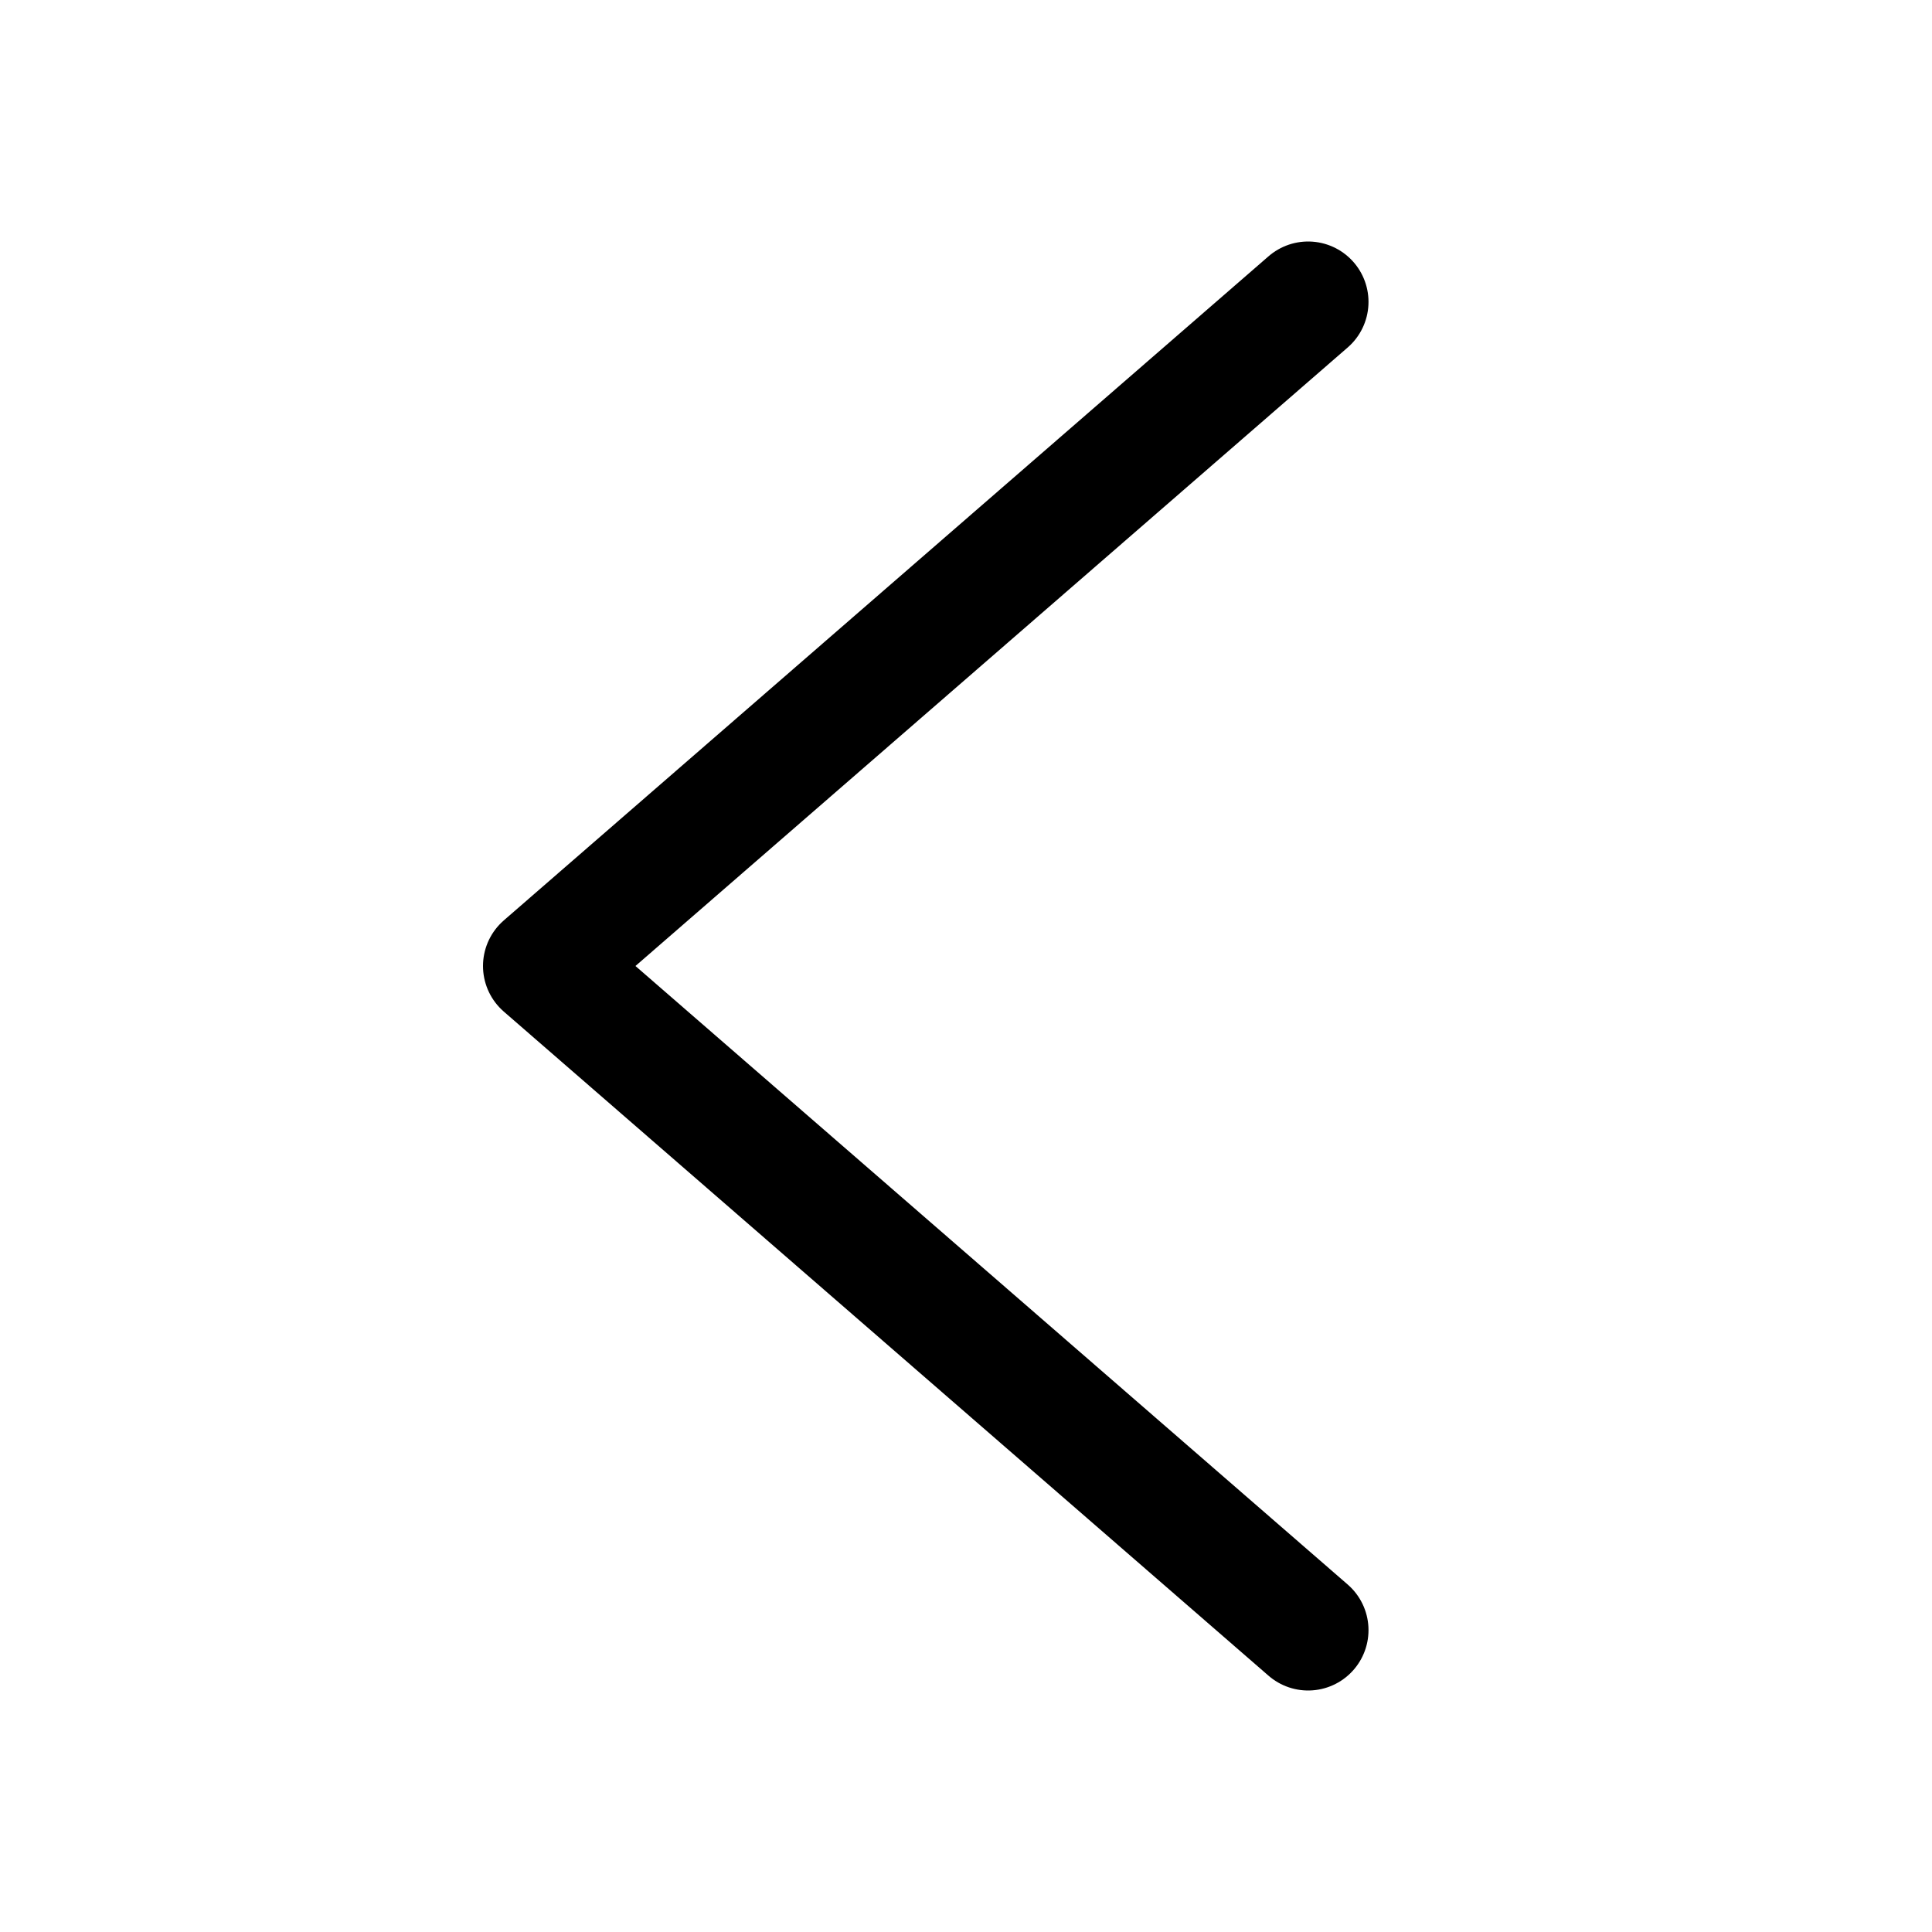
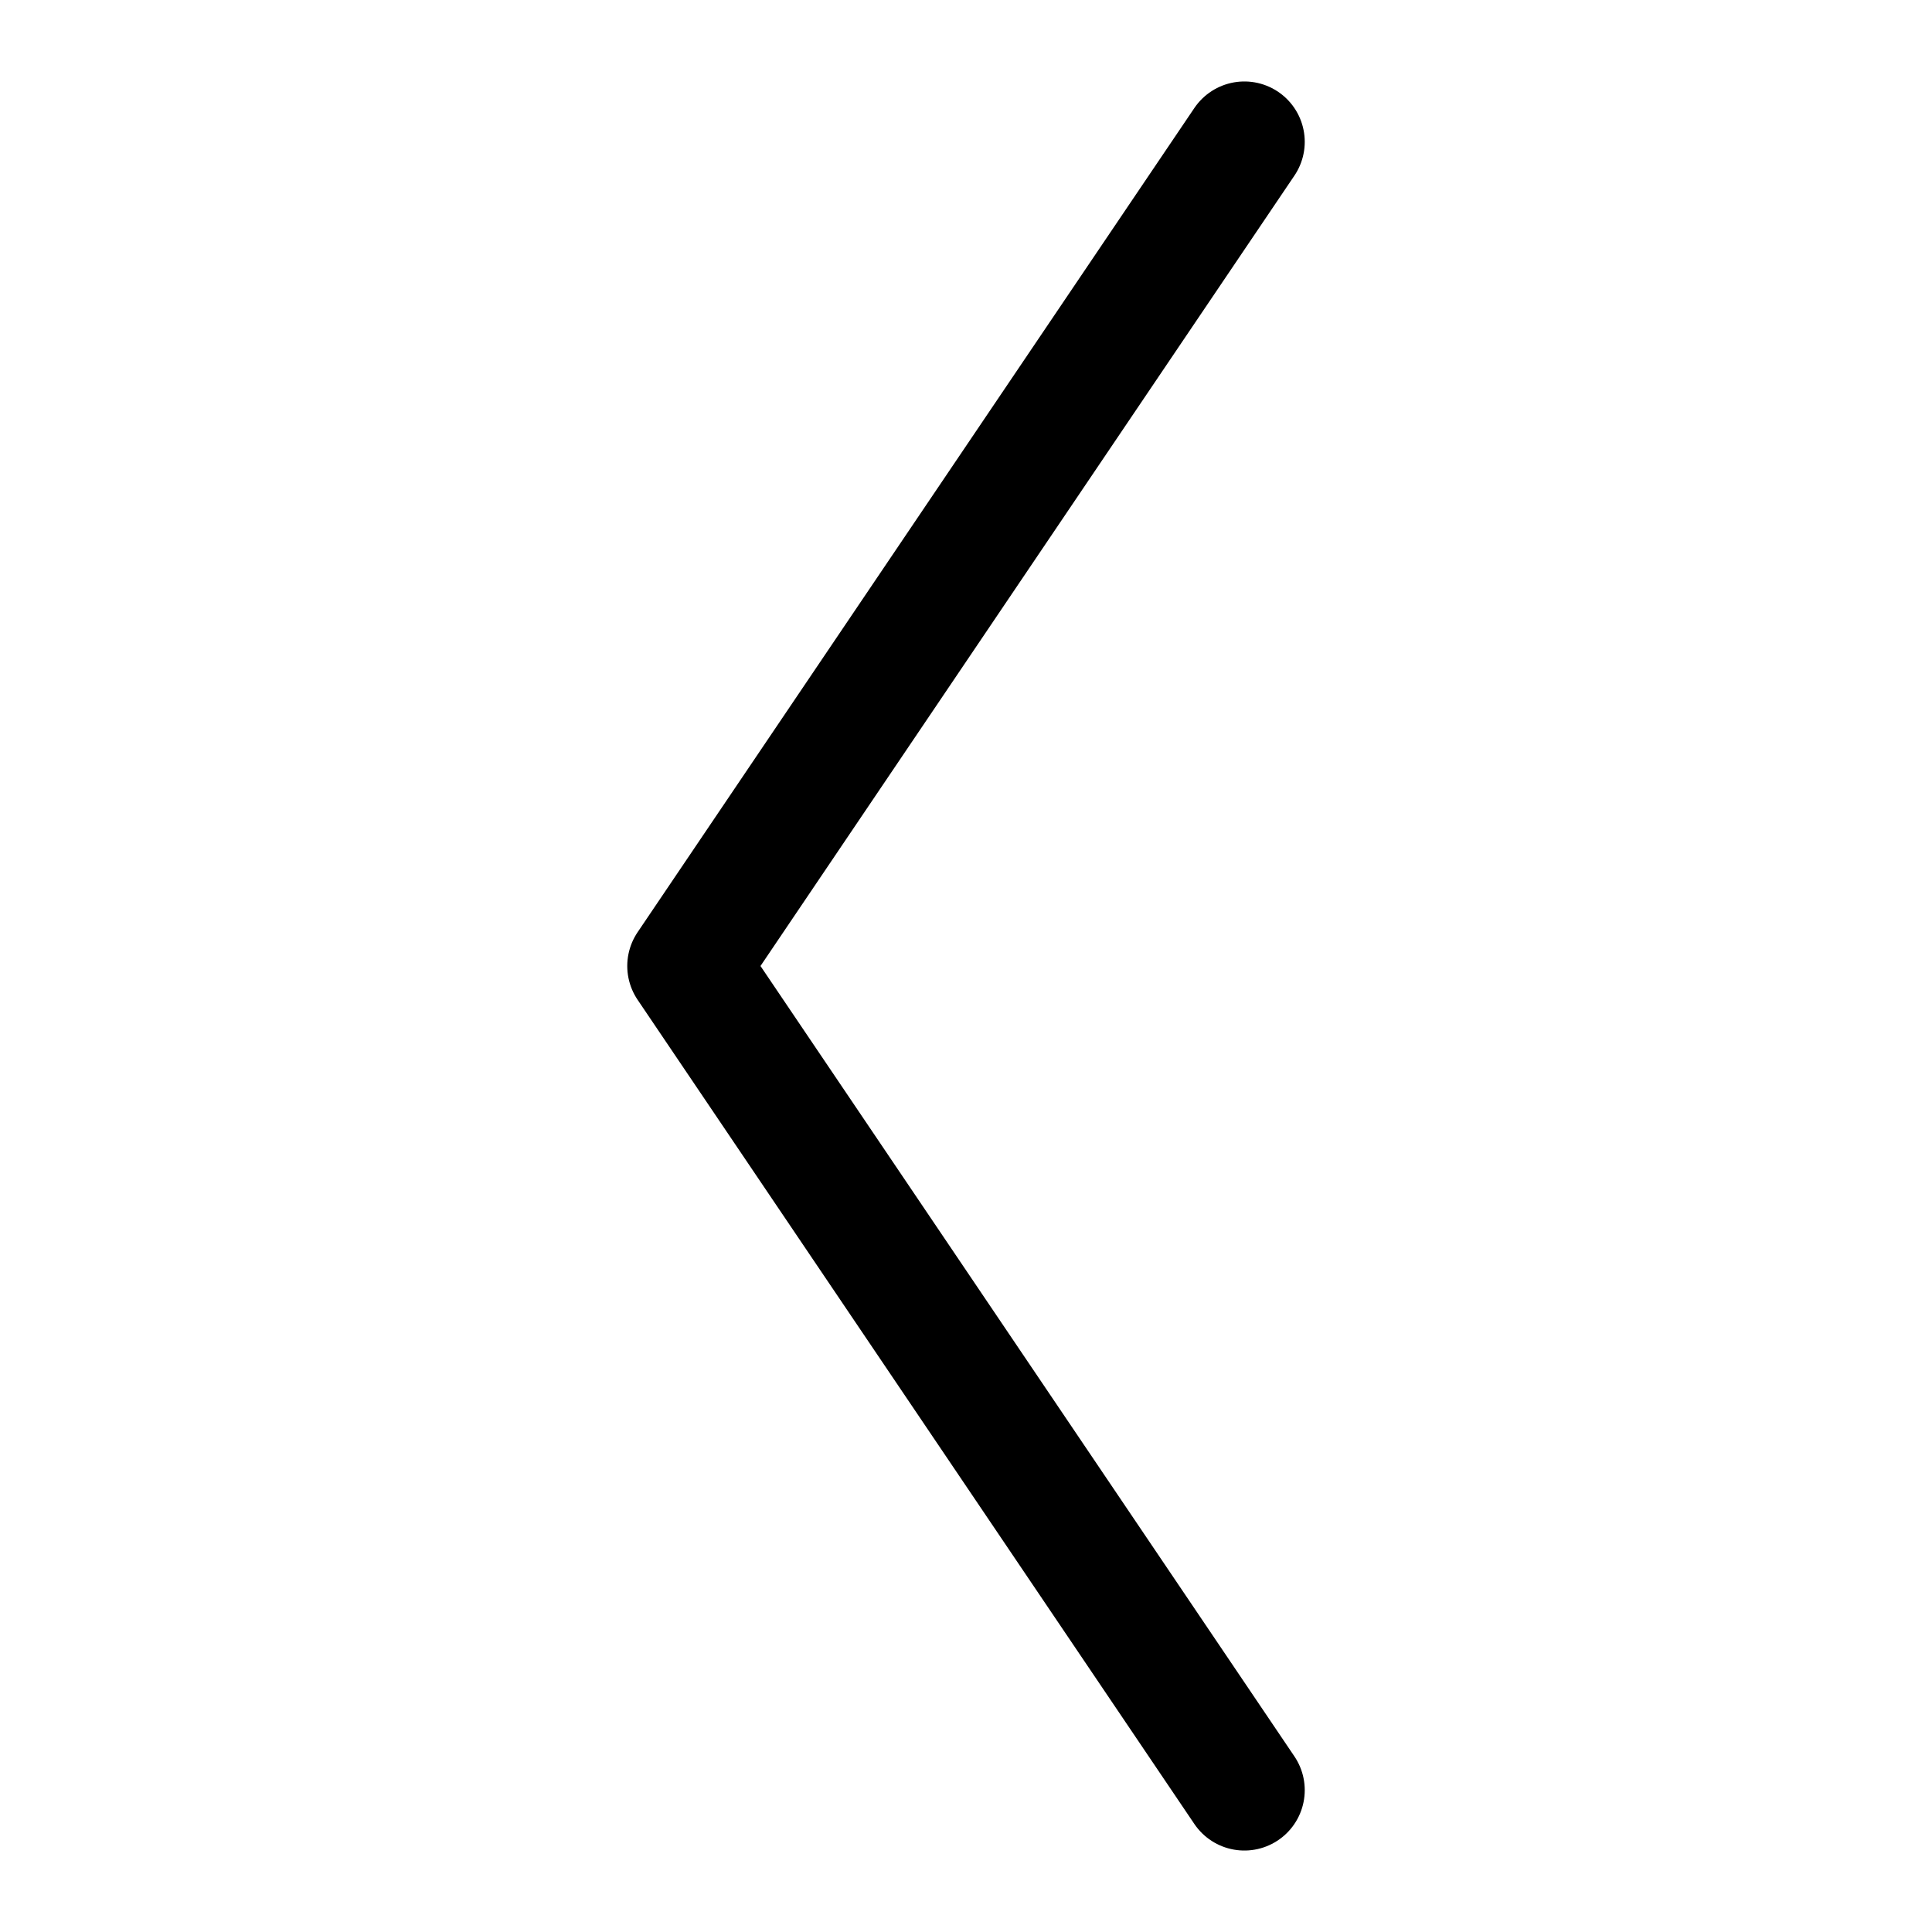
<svg xmlns="http://www.w3.org/2000/svg" width="24" height="24" viewBox="0 0 24 24" fill="none" data-fui-icon="true">
-   <path d="M16.25 20.25L6.75 12L16.25 3.75" stroke="currentColor" stroke-width="1.5" stroke-linecap="round" stroke-linejoin="round" />
+   <path d="M15.458 22.238L8.542 12L15.458 1.762" stroke="currentColor" stroke-width="1.5" stroke-linecap="round" stroke-linejoin="round" />
</svg>
